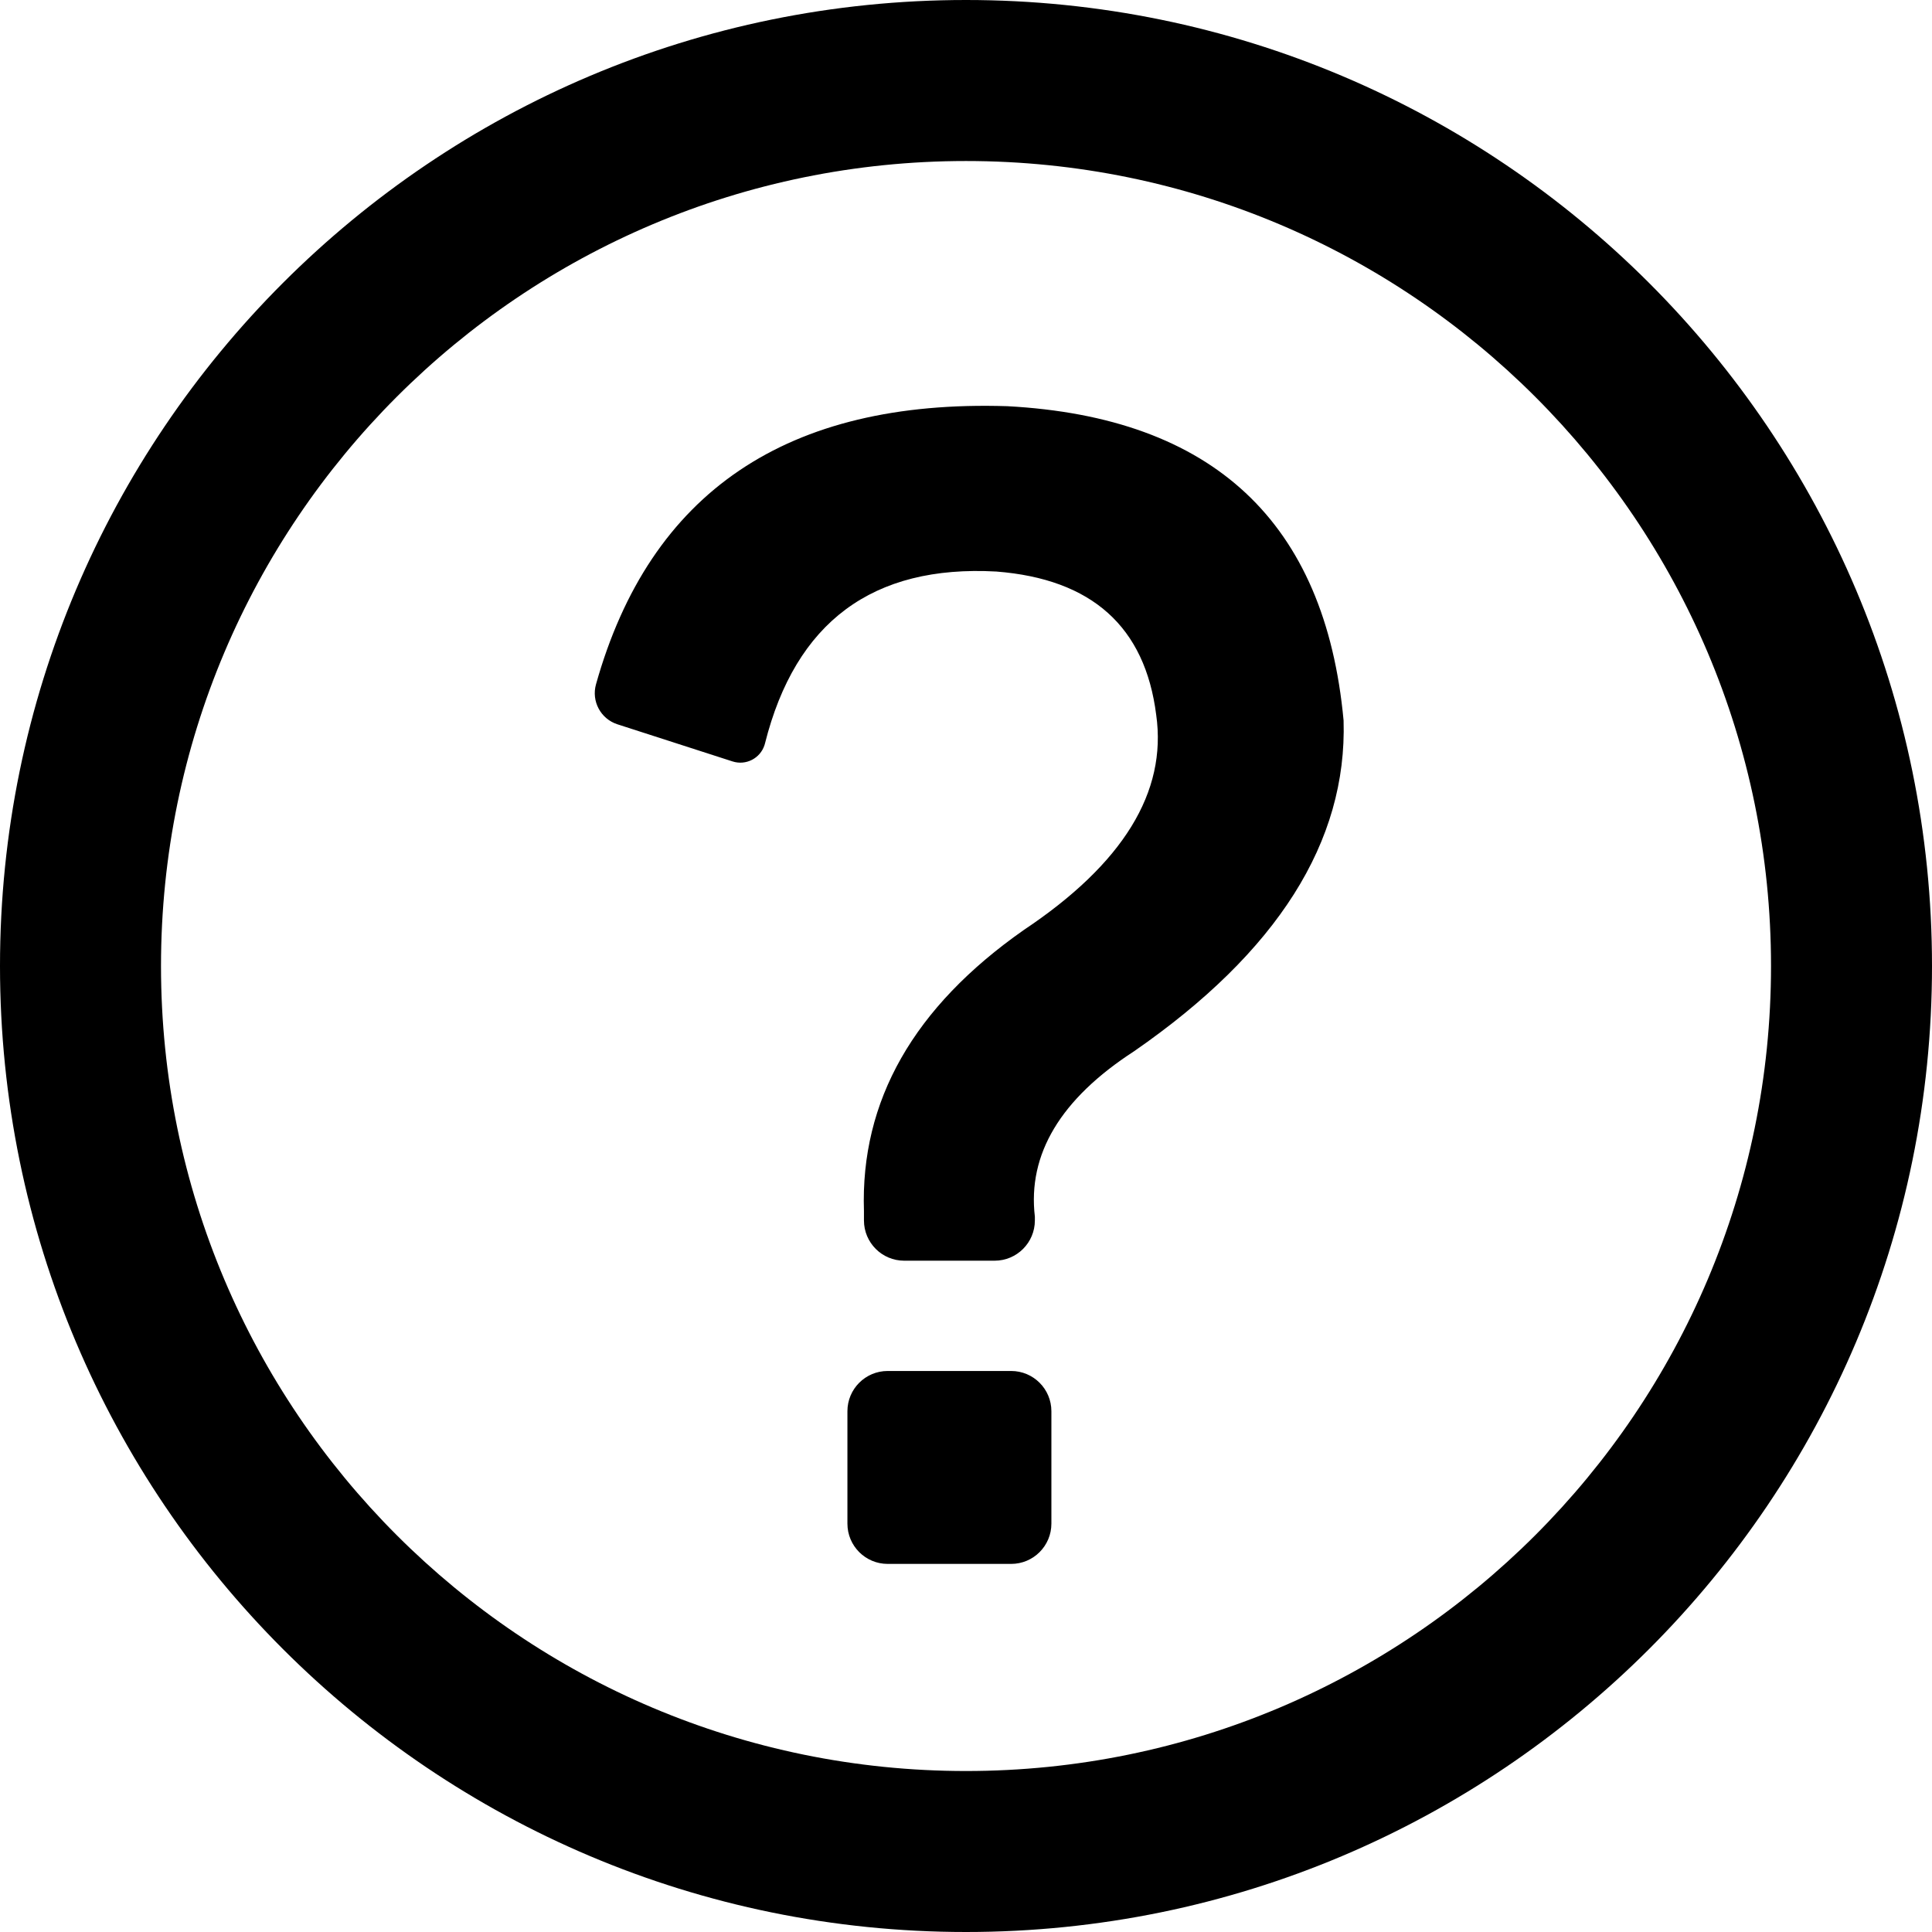
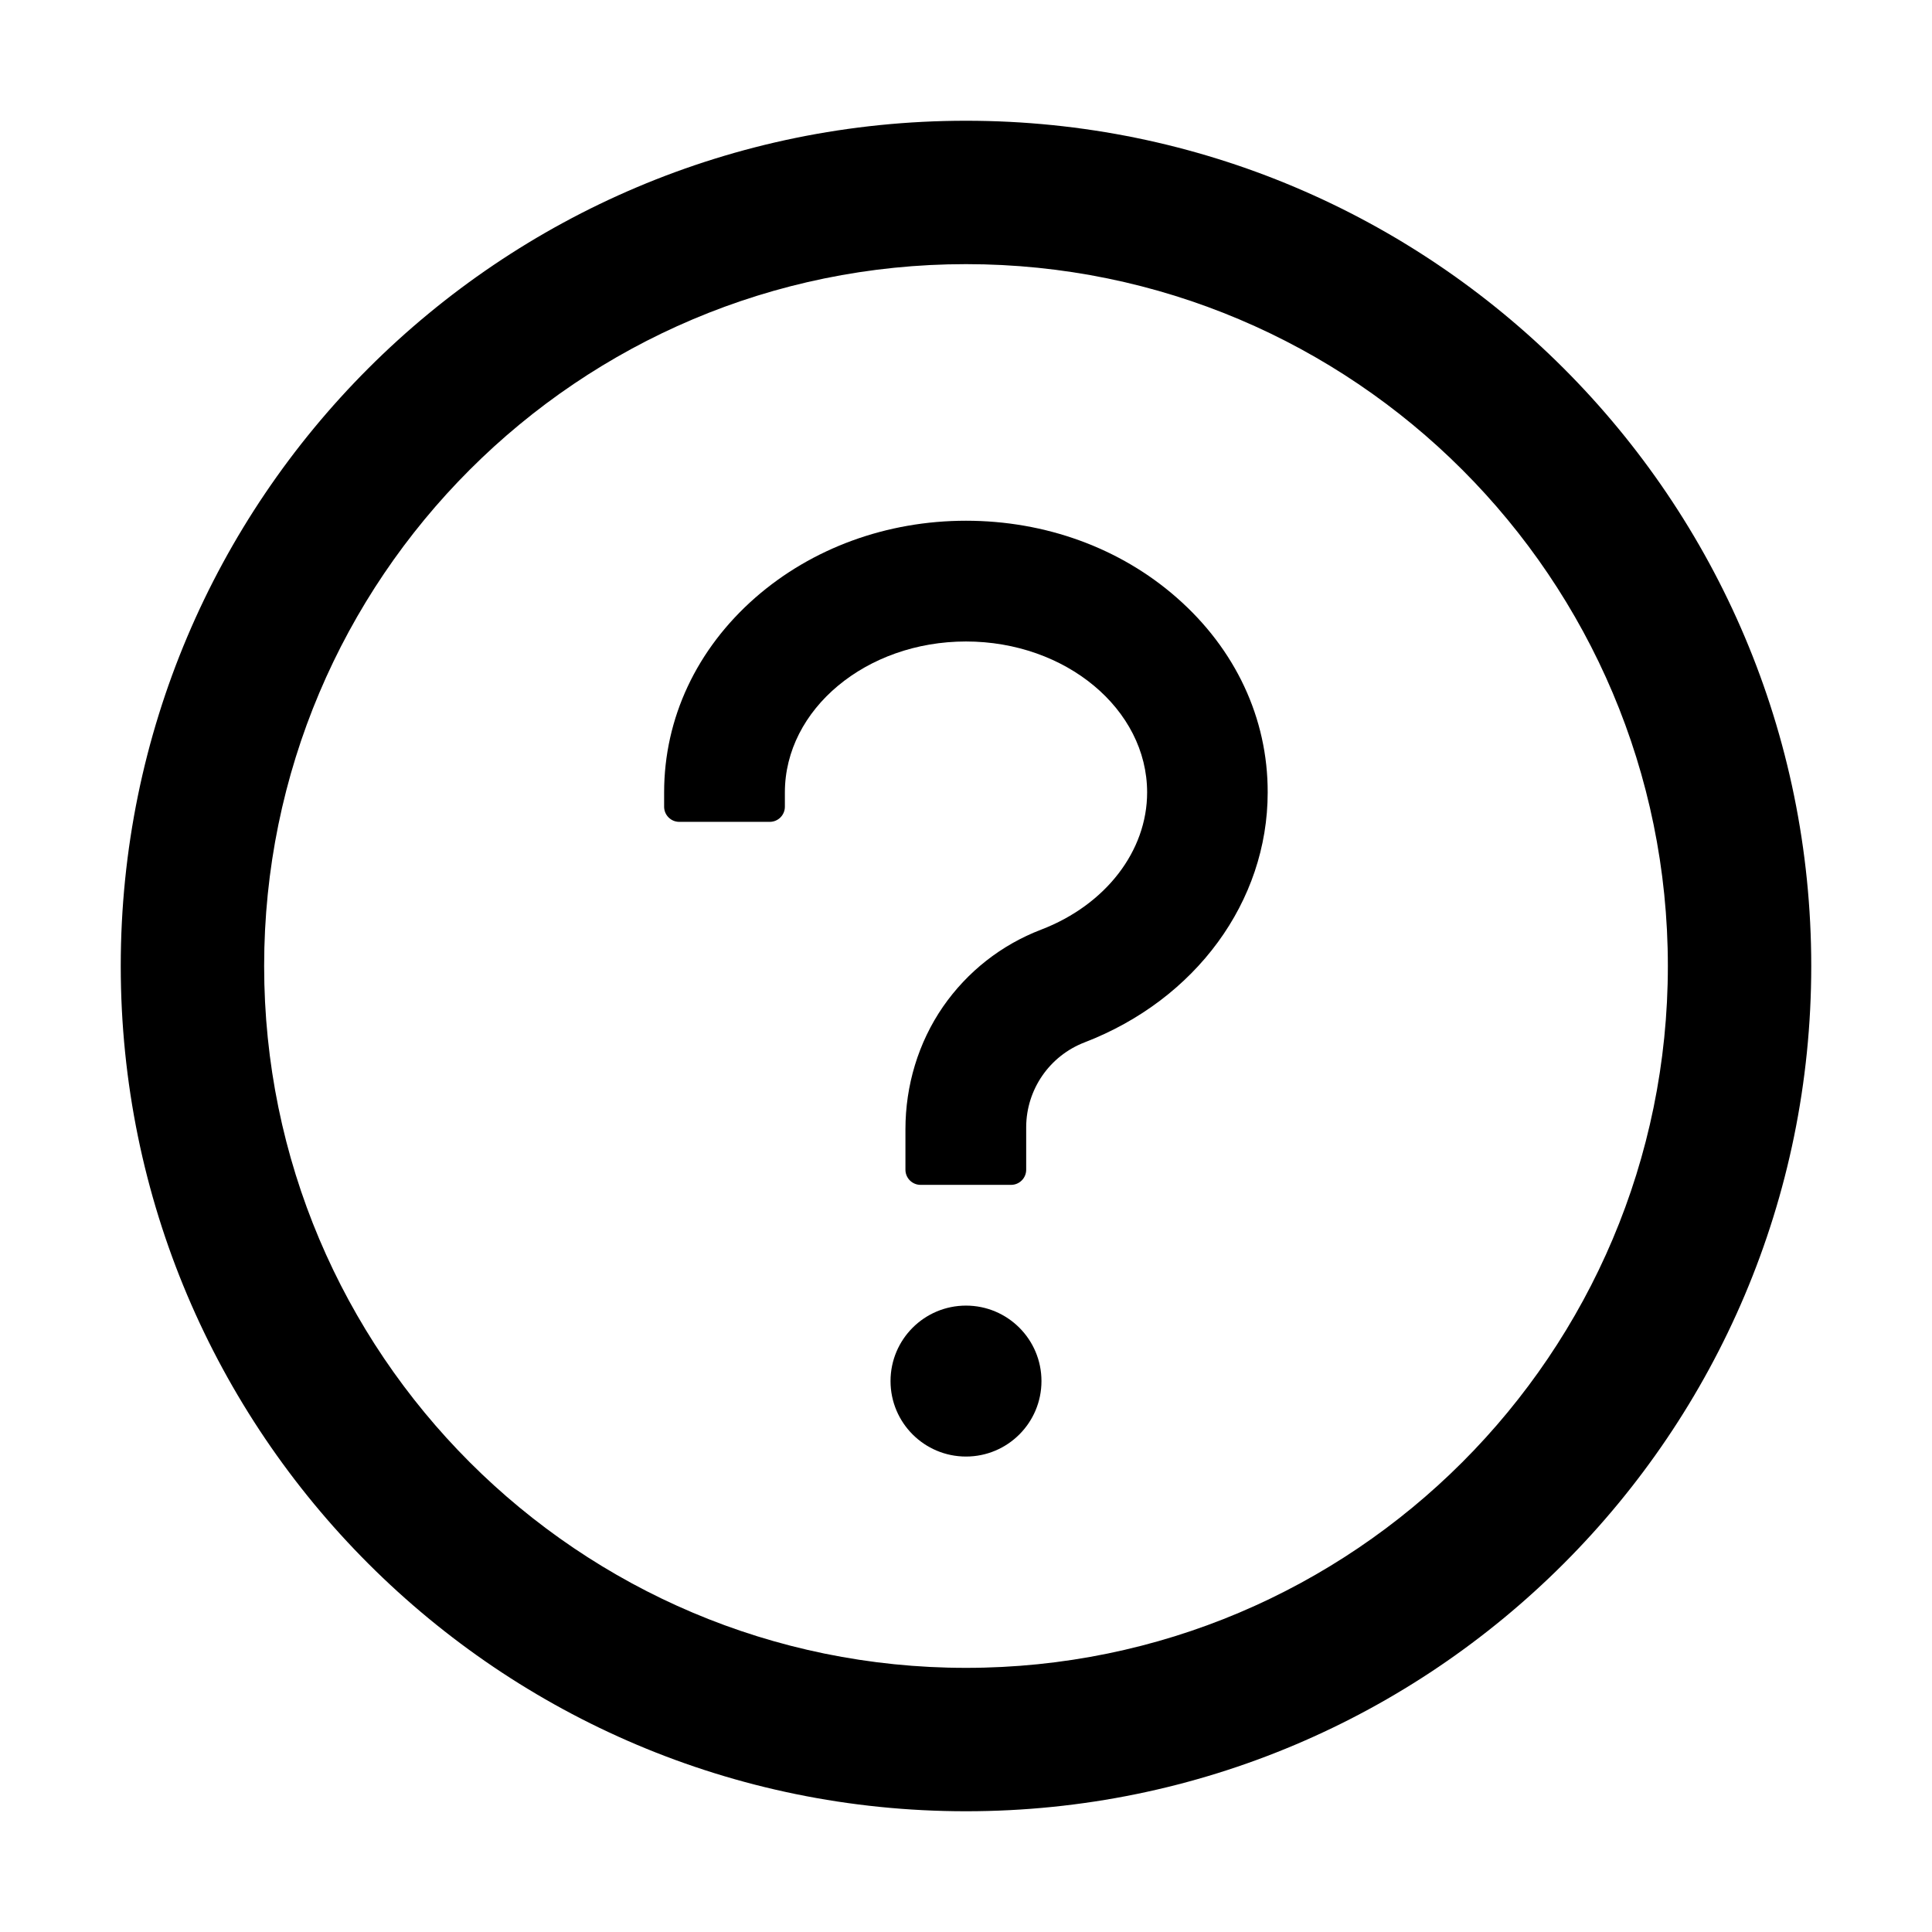
<svg xmlns="http://www.w3.org/2000/svg" viewBox="0 0 1024 1024">
-   <path d="M327.256 383.896l61.011 19.678c7.075 2.282 14.66-1.604 16.942-8.679.09-.28.172-.563.244-.85 16.183-64.356 57.071-94.74 122.623-91.12 50.629 3.96 78.839 29.235 84.736 75.99 5.812 40.925-17.604 78.916-70.118 113.954-58.464 40.934-86.717 90.59-84.781 149.043v4.95c0 11.781 9.55 21.333 21.333 21.333h47.924c11.782 0 21.333-9.552 21.333-21.334v-2.005c-3.916-33.092 13.603-62.404 52.602-87.68 75.981-52.6 112.958-111.053 111.02-175.325-9.77-105.208-69.155-160.71-178.238-166.563-116.7-3.685-189.385 45.454-218 147.428-2.516 8.968 2.504 18.32 11.369 21.18zm143.227 445.007h65.443c11.782 0 21.333-9.552 21.333-21.334v-59.588c0-11.782-9.551-21.333-21.333-21.333h-65.443c-11.782 0-21.333 9.551-21.333 21.333v59.588c0 11.782 9.551 21.334 21.333 21.334zm41.524 109.773c-235.643 0-426.673-191.036-426.673-426.667 0-235.648 191.03-426.666 426.673-426.666s426.67 191.018 426.67 426.666c0 235.631-191.027 426.667-426.67 426.667zM0 512.009C0 794.77 229.226 1024 512.007 1024 794.78 1024 1024 794.77 1024 512.01 1024 229.231 794.78 0 512.007 0 229.226 0 0 229.232 0 512.01z" />
+   <path d="M512 64C264.6 64 64 264.6 64 512s200.6 448 448 448 448-200.6 448-448S759.4 64 512 64zm0 820c-205.4 0-372-166.6-372-372s166.6-372 372-372 372 166.6 372 372-166.6 372-372 372z" />
+   <path d="M623.6 316.7C593.6 290.4 554 276 512 276s-81.6 14.5-111.6 40.7C369.2 344 352 380.7 352 420v7.6c0 4.4 3.6 8 8 8h48c4.4 0 8-3.6 8-8V420c0-44.1 43.1-80 96-80s96 35.9 96 80c0 31.1-22 59.6-56.1 72.7-21.2 8.1-39.2 22.3-52.1 40.9-13.1 19-19.9 41.8-19.9 64.9V620c0 4.4 3.6 8 8 8h48c4.4 0 8-3.6 8-8v-22.7a48.3 48.3 0 0130.9-44.8c59-22.7 97.1-74.7 97.1-132.5.1-39.3-17.1-76-48.3-103.3zM472 732a40 40 0 1080 0 40 40 0 10-80 0z" />
</svg>
